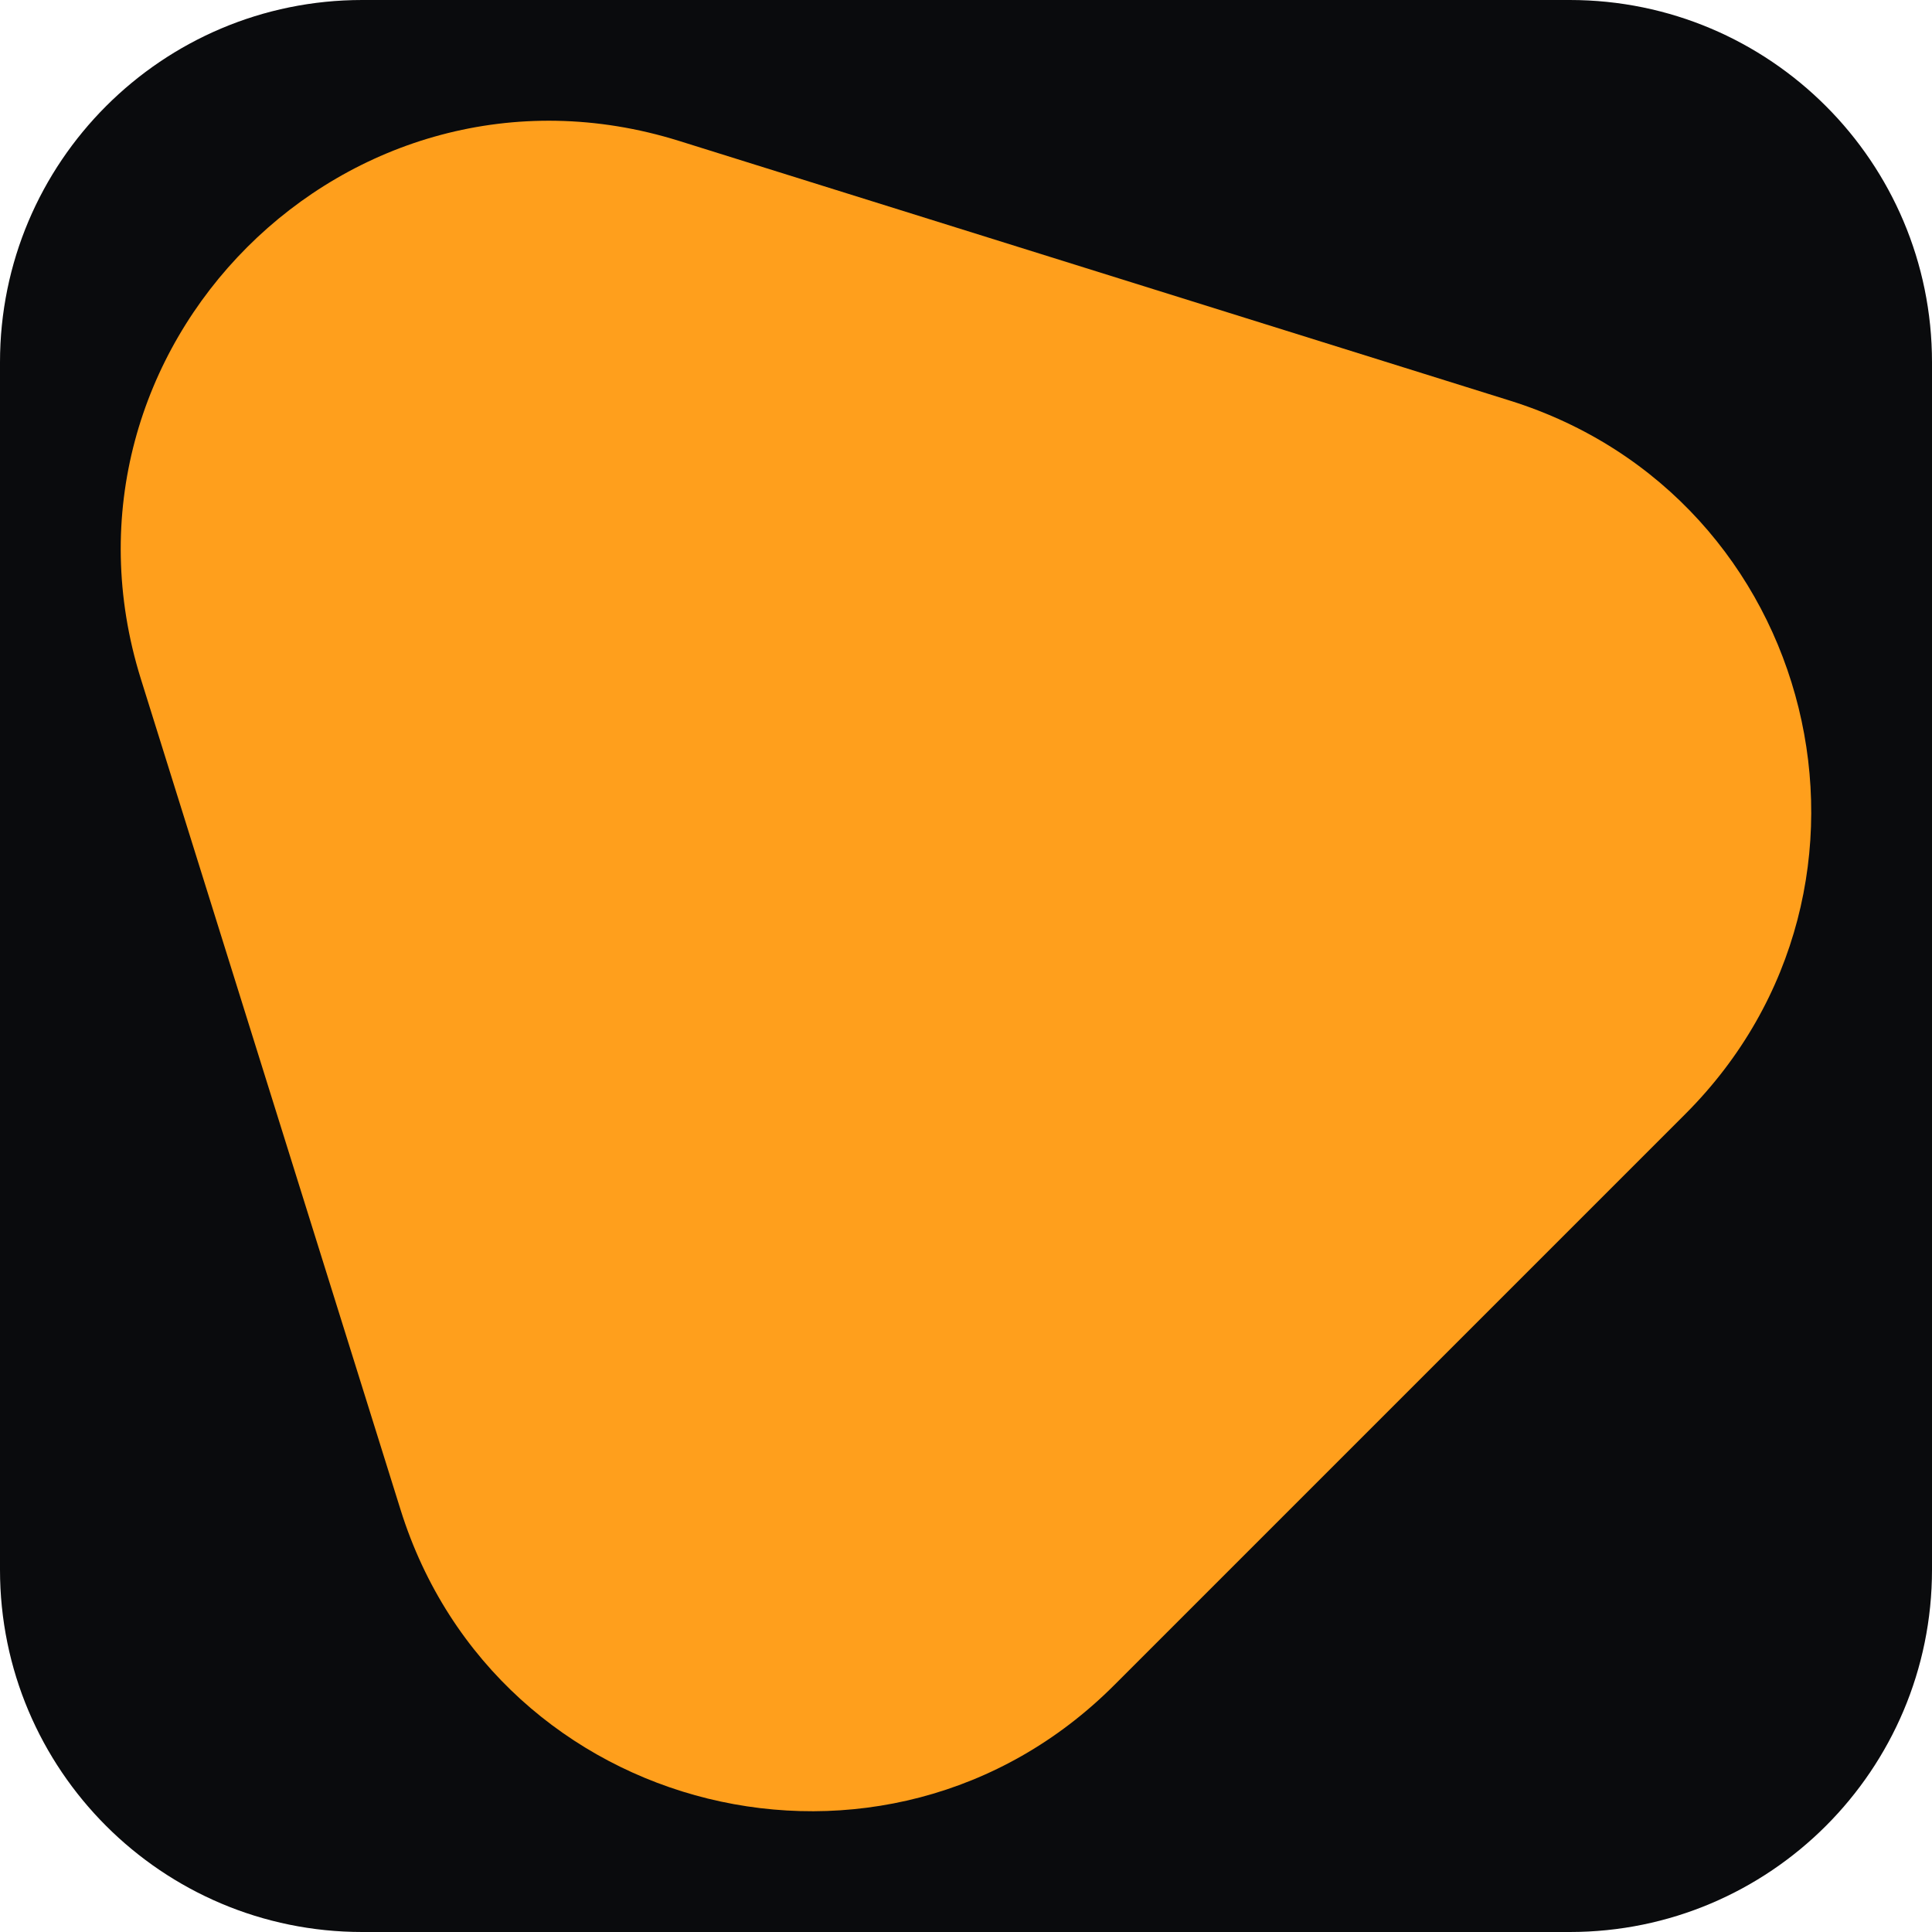
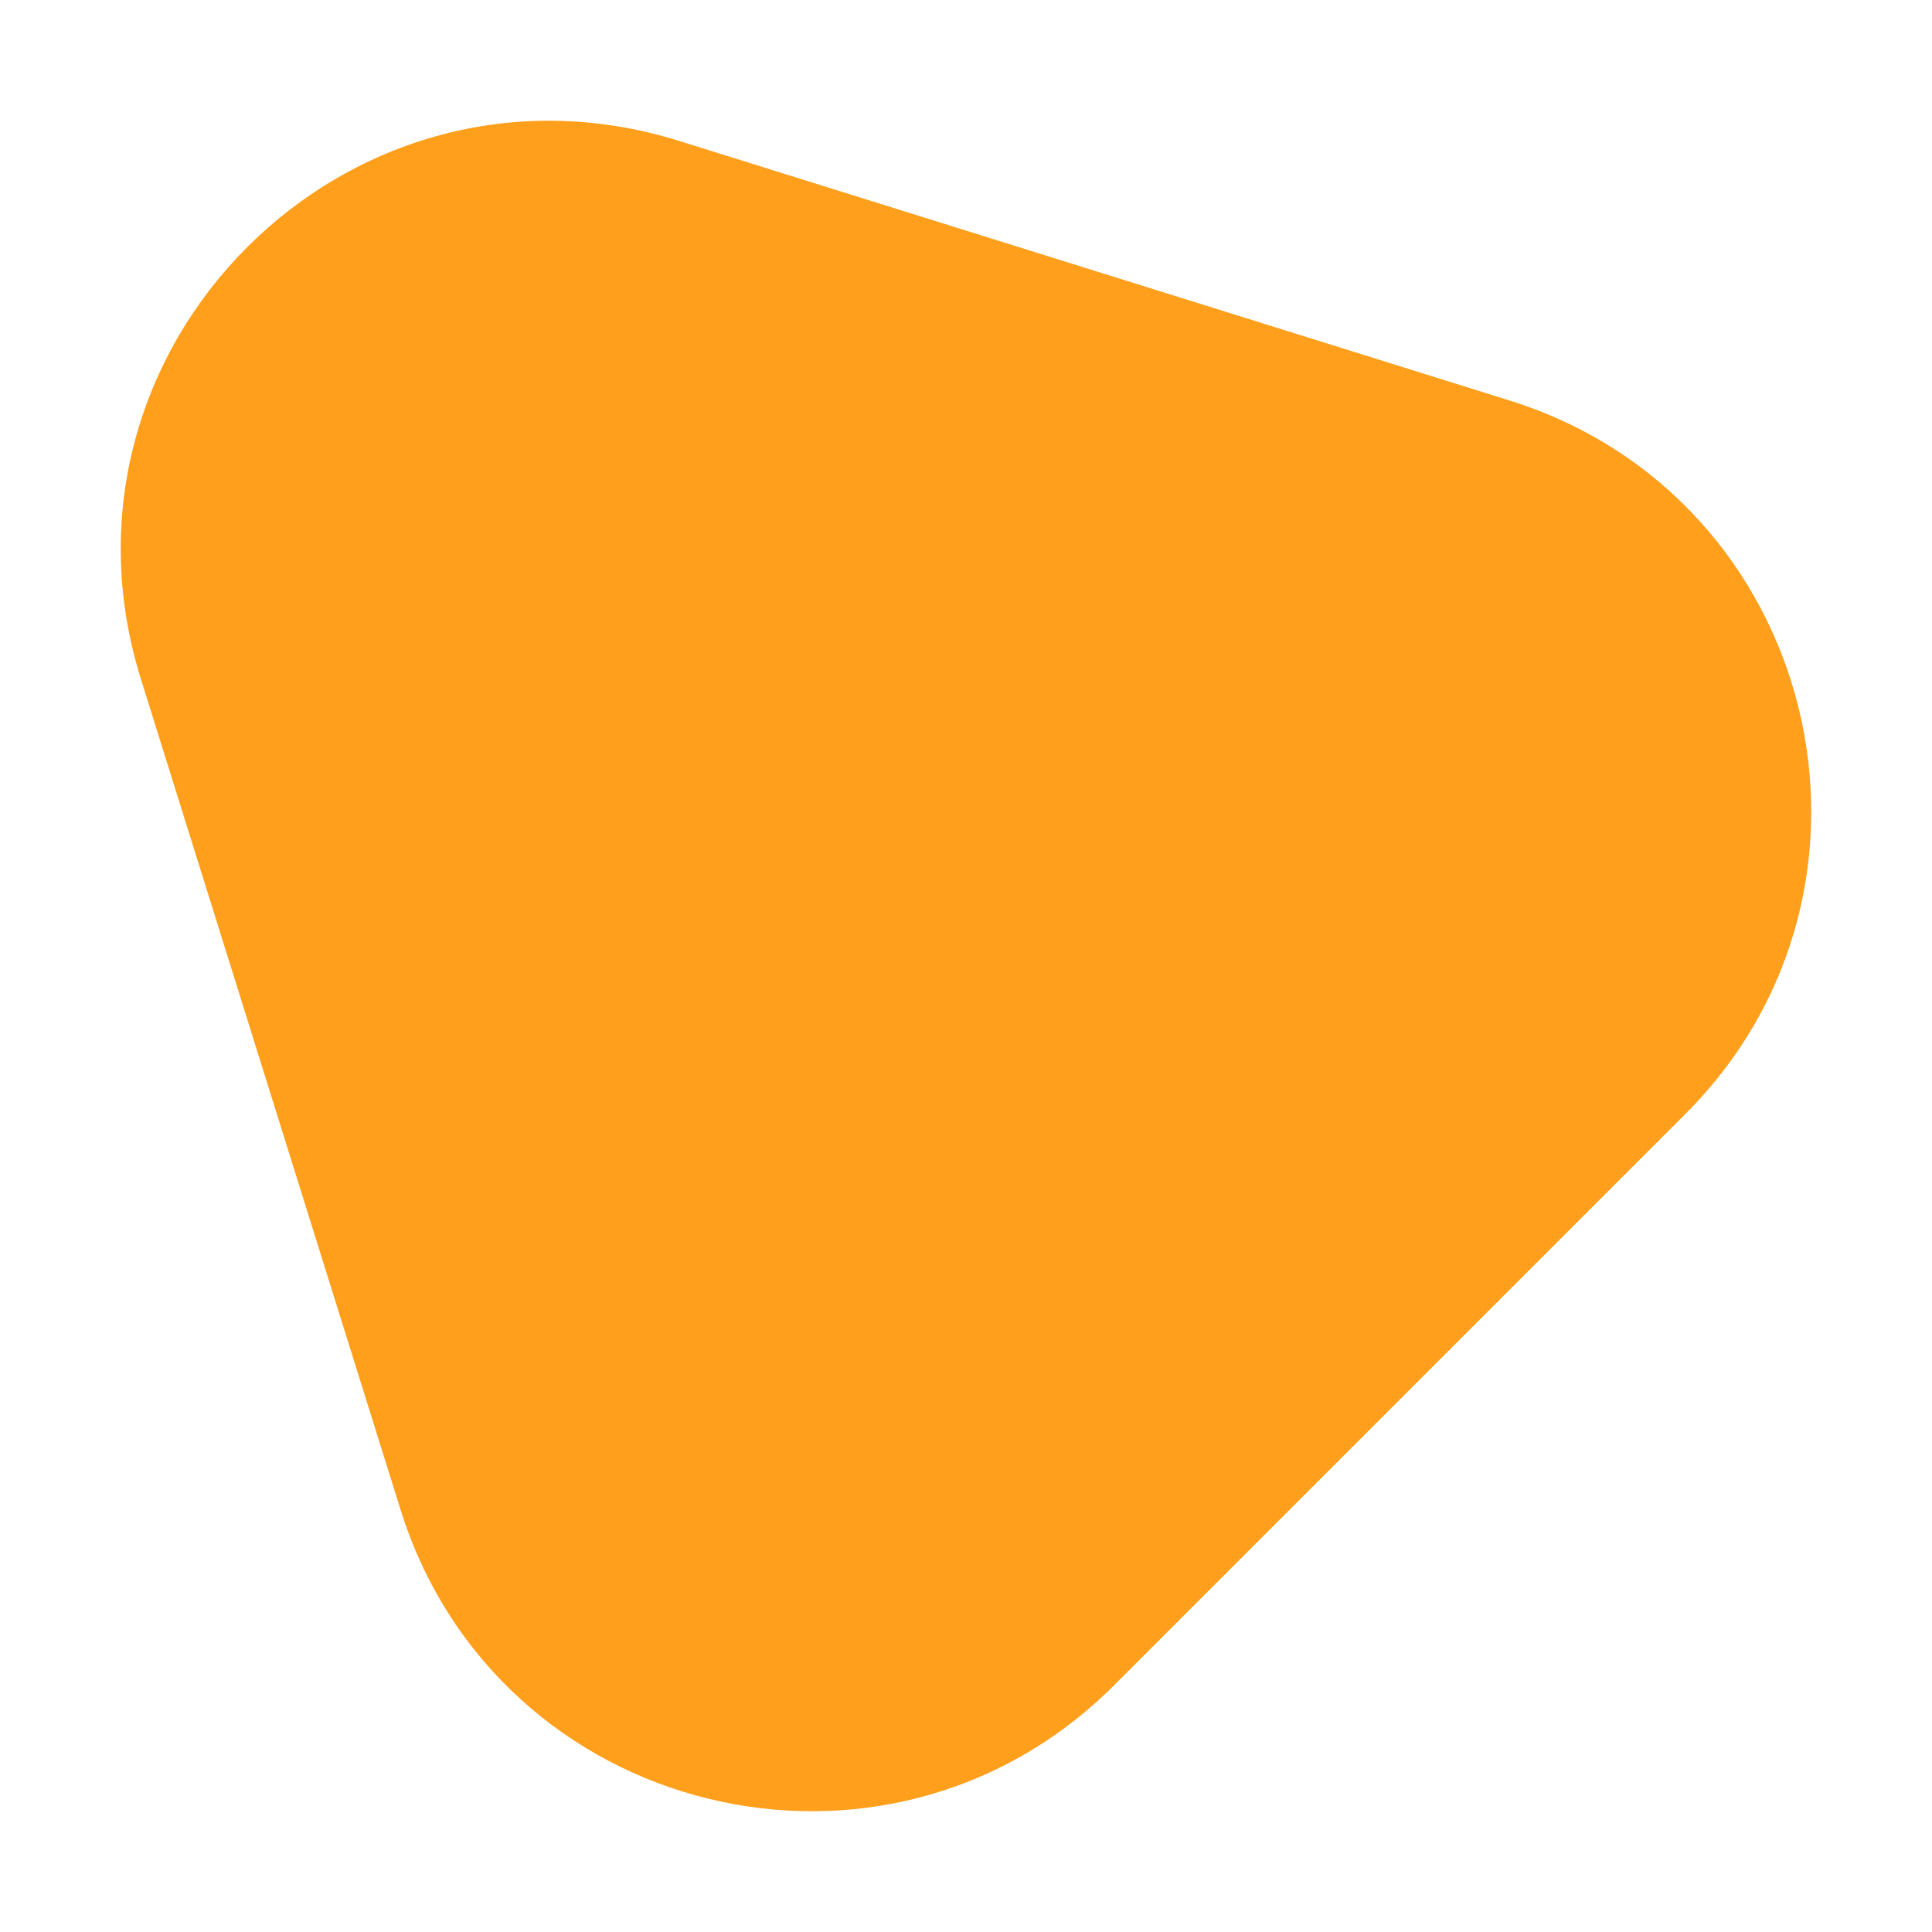
<svg xmlns="http://www.w3.org/2000/svg" viewBox="0 0 16 16">
-   <rect width="16" height="16" rx="3" fill="#0a0b0d" />
  <path d="M12.502 3.317L5.624 1.167C2.884 0.311 0.311 2.884 1.167 5.624L3.317 12.502C4.114 15.054 7.337 15.847 9.227 13.956L13.956 9.227C15.847 7.337 15.054 4.114 12.502 3.317Z" fill="#ff9f1c" />
</svg>
